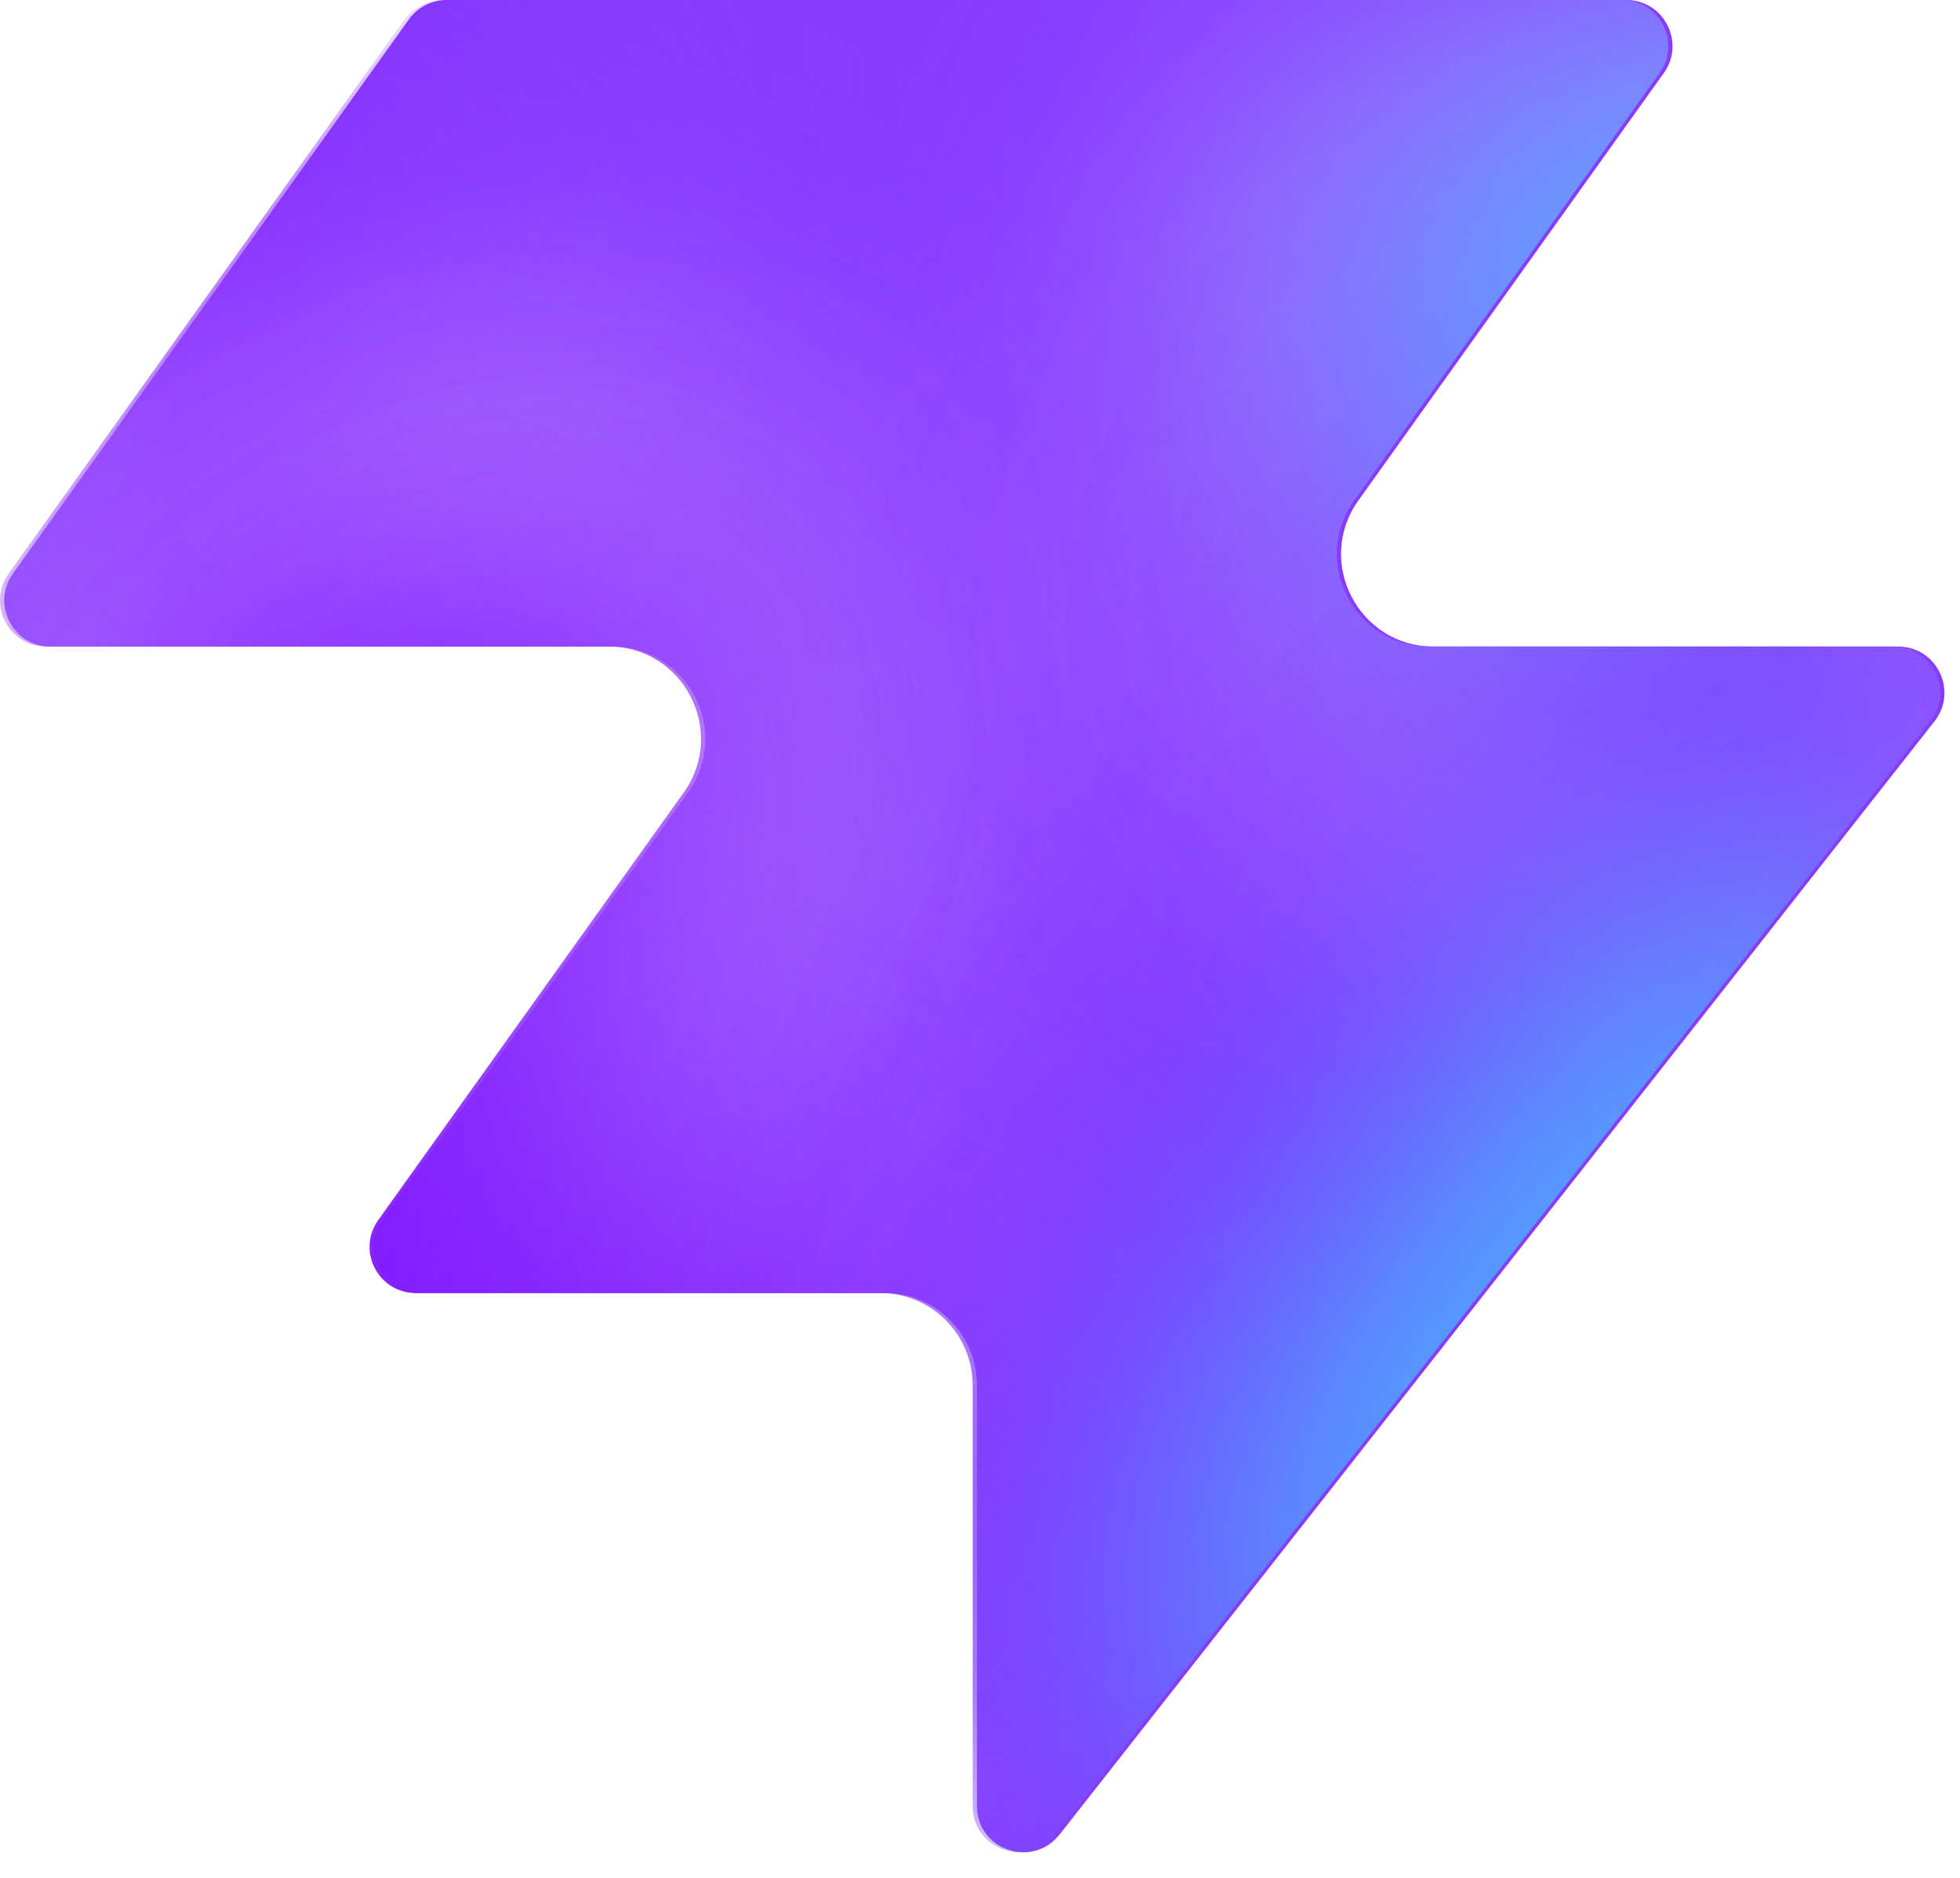
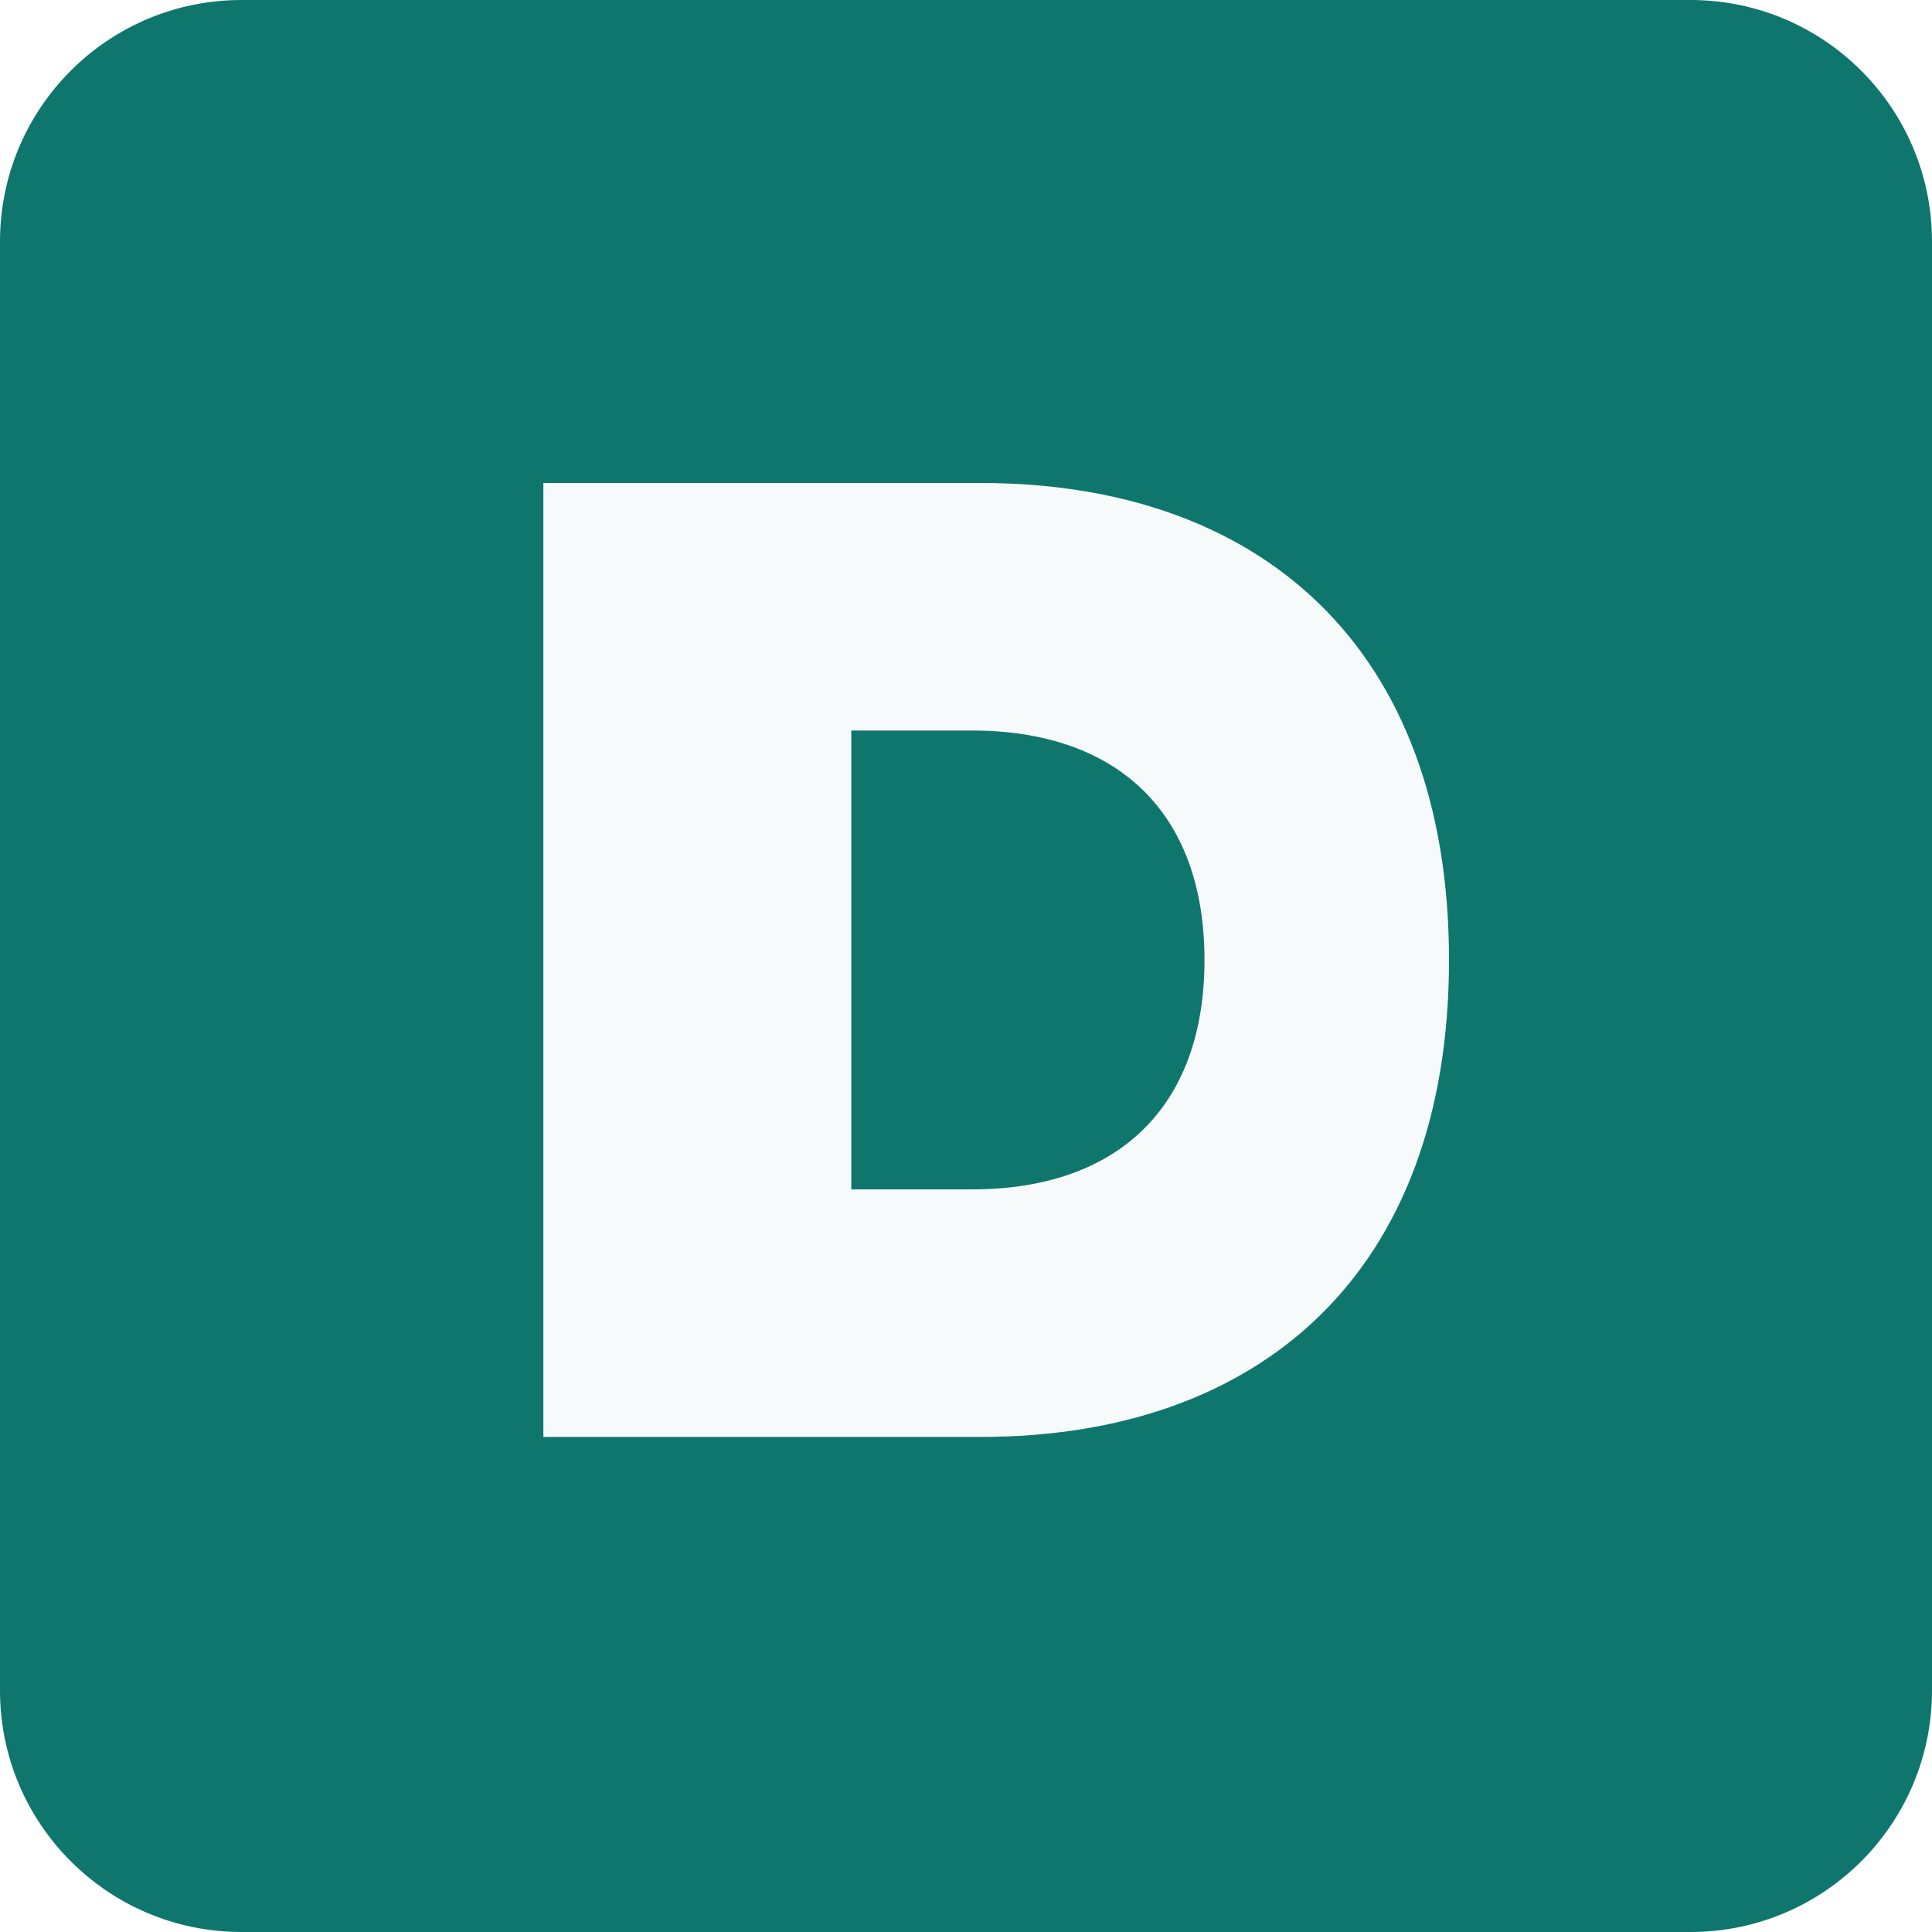
- <svg xmlns="http://www.w3.org/2000/svg" width="48" height="46" fill="none" viewBox="0 0 48 46">
-   <path fill="#863bff" d="M25.946 44.938c-.664.845-2.021.375-2.021-.698V33.937a2.26 2.26 0 0 0-2.262-2.262H10.287c-.92 0-1.456-1.04-.92-1.788l7.48-10.471c1.07-1.497 0-3.578-1.842-3.578H1.237c-.92 0-1.456-1.04-.92-1.788L10.013.474c.214-.297.556-.474.92-.474h28.894c.92 0 1.456 1.04.92 1.788l-7.48 10.471c-1.07 1.498 0 3.579 1.842 3.579h11.377c.943 0 1.473 1.088.89 1.83L25.947 44.94z" style="fill:#863bff;fill:color(display-p3 .525 .23 1);fill-opacity:1" />
-   <mask id="a" width="48" height="46" x="0" y="0" maskUnits="userSpaceOnUse" style="mask-type:alpha">
-     <path fill="#000" d="M25.842 44.938c-.664.844-2.021.375-2.021-.698V33.937a2.26 2.26 0 0 0-2.262-2.262H10.183c-.92 0-1.456-1.04-.92-1.788l7.48-10.471c1.07-1.498 0-3.579-1.842-3.579H1.133c-.92 0-1.456-1.04-.92-1.787L9.91.473c.214-.297.556-.474.92-.474h28.894c.92 0 1.456 1.04.92 1.788l-7.48 10.471c-1.07 1.498 0 3.578 1.842 3.578h11.377c.943 0 1.473 1.088.89 1.832L25.843 44.94z" style="fill:#000;fill-opacity:1" />
-   </mask>
-   <g mask="url(#a)">
-     <g filter="url(#b)">
-       <ellipse cx="5.508" cy="14.704" fill="#ede6ff" rx="5.508" ry="14.704" style="fill:#ede6ff;fill:color(display-p3 .927 .903 1);fill-opacity:1" transform="matrix(.00324 1 1 -.00324 -4.47 31.516)" />
-     </g>
-     <g filter="url(#c)">
-       <ellipse cx="10.399" cy="29.851" fill="#ede6ff" rx="10.399" ry="29.851" style="fill:#ede6ff;fill:color(display-p3 .927 .903 1);fill-opacity:1" transform="matrix(.00324 1 1 -.00324 -39.328 7.883)" />
-     </g>
-     <g filter="url(#d)">
-       <ellipse cx="5.508" cy="30.487" fill="#7e14ff" rx="5.508" ry="30.487" style="fill:#7e14ff;fill:color(display-p3 .492 .077 1);fill-opacity:1" transform="rotate(89.814 -25.913 -14.639)scale(1 -1)" />
-     </g>
-     <g filter="url(#e)">
-       <ellipse cx="5.508" cy="30.599" fill="#7e14ff" rx="5.508" ry="30.599" style="fill:#7e14ff;fill:color(display-p3 .492 .077 1);fill-opacity:1" transform="rotate(89.814 -32.644 -3.334)scale(1 -1)" />
-     </g>
-     <g filter="url(#f)">
-       <ellipse cx="5.508" cy="30.599" fill="#7e14ff" rx="5.508" ry="30.599" style="fill:#7e14ff;fill:color(display-p3 .492 .077 1);fill-opacity:1" transform="matrix(.00324 1 1 -.00324 -34.34 30.47)" />
-     </g>
-     <g filter="url(#g)">
-       <ellipse cx="14.072" cy="22.078" fill="#ede6ff" rx="14.072" ry="22.078" style="fill:#ede6ff;fill:color(display-p3 .927 .903 1);fill-opacity:1" transform="rotate(93.35 24.506 48.493)scale(-1 1)" />
-     </g>
-     <g filter="url(#h)">
-       <ellipse cx="3.47" cy="21.501" fill="#7e14ff" rx="3.47" ry="21.501" style="fill:#7e14ff;fill:color(display-p3 .492 .077 1);fill-opacity:1" transform="rotate(89.009 28.708 47.59)scale(-1 1)" />
-     </g>
-     <g filter="url(#i)">
-       <ellipse cx="3.47" cy="21.501" fill="#7e14ff" rx="3.47" ry="21.501" style="fill:#7e14ff;fill:color(display-p3 .492 .077 1);fill-opacity:1" transform="rotate(89.009 28.708 47.59)scale(-1 1)" />
-     </g>
-     <g filter="url(#j)">
-       <ellipse cx=".387" cy="8.972" fill="#7e14ff" rx="4.407" ry="29.108" style="fill:#7e14ff;fill:color(display-p3 .492 .077 1);fill-opacity:1" transform="rotate(39.51 .387 8.972)" />
-     </g>
-     <g filter="url(#k)">
-       <ellipse cx="47.523" cy="-6.092" fill="#7e14ff" rx="4.407" ry="29.108" style="fill:#7e14ff;fill:color(display-p3 .492 .077 1);fill-opacity:1" transform="rotate(37.892 47.523 -6.092)" />
-     </g>
-     <g filter="url(#l)">
-       <ellipse cx="41.412" cy="6.333" fill="#47bfff" rx="5.971" ry="9.665" style="fill:#47bfff;fill:color(display-p3 .28 .748 1);fill-opacity:1" transform="rotate(37.892 41.412 6.333)" />
-     </g>
-     <g filter="url(#m)">
-       <ellipse cx="-1.879" cy="38.332" fill="#7e14ff" rx="4.407" ry="29.108" style="fill:#7e14ff;fill:color(display-p3 .492 .077 1);fill-opacity:1" transform="rotate(37.892 -1.88 38.332)" />
-     </g>
-     <g filter="url(#n)">
-       <ellipse cx="-1.879" cy="38.332" fill="#7e14ff" rx="4.407" ry="29.108" style="fill:#7e14ff;fill:color(display-p3 .492 .077 1);fill-opacity:1" transform="rotate(37.892 -1.88 38.332)" />
-     </g>
-     <g filter="url(#o)">
-       <ellipse cx="35.651" cy="29.907" fill="#7e14ff" rx="4.407" ry="29.108" style="fill:#7e14ff;fill:color(display-p3 .492 .077 1);fill-opacity:1" transform="rotate(37.892 35.651 29.907)" />
-     </g>
-     <g filter="url(#p)">
-       <ellipse cx="38.418" cy="32.4" fill="#47bfff" rx="5.971" ry="15.297" style="fill:#47bfff;fill:color(display-p3 .28 .748 1);fill-opacity:1" transform="rotate(37.892 38.418 32.4)" />
-     </g>
-   </g>
-   <defs>
-     <filter id="b" width="60.045" height="41.654" x="-19.77" y="16.149" color-interpolation-filters="sRGB" filterUnits="userSpaceOnUse">
-       <feFlood flood-opacity="0" result="BackgroundImageFix" />
-       <feBlend in="SourceGraphic" in2="BackgroundImageFix" result="shape" />
-       <feGaussianBlur result="effect1_foregroundBlur_2002_17158" stdDeviation="7.659" />
-     </filter>
-     <filter id="c" width="90.34" height="51.437" x="-54.613" y="-7.533" color-interpolation-filters="sRGB" filterUnits="userSpaceOnUse">
-       <feFlood flood-opacity="0" result="BackgroundImageFix" />
-       <feBlend in="SourceGraphic" in2="BackgroundImageFix" result="shape" />
-       <feGaussianBlur result="effect1_foregroundBlur_2002_17158" stdDeviation="7.659" />
-     </filter>
-     <filter id="d" width="79.355" height="29.4" x="-49.64" y="2.03" color-interpolation-filters="sRGB" filterUnits="userSpaceOnUse">
-       <feFlood flood-opacity="0" result="BackgroundImageFix" />
-       <feBlend in="SourceGraphic" in2="BackgroundImageFix" result="shape" />
-       <feGaussianBlur result="effect1_foregroundBlur_2002_17158" stdDeviation="4.596" />
-     </filter>
-     <filter id="e" width="79.579" height="29.4" x="-45.045" y="20.029" color-interpolation-filters="sRGB" filterUnits="userSpaceOnUse">
-       <feFlood flood-opacity="0" result="BackgroundImageFix" />
-       <feBlend in="SourceGraphic" in2="BackgroundImageFix" result="shape" />
-       <feGaussianBlur result="effect1_foregroundBlur_2002_17158" stdDeviation="4.596" />
-     </filter>
-     <filter id="f" width="79.579" height="29.4" x="-43.513" y="21.178" color-interpolation-filters="sRGB" filterUnits="userSpaceOnUse">
-       <feFlood flood-opacity="0" result="BackgroundImageFix" />
-       <feBlend in="SourceGraphic" in2="BackgroundImageFix" result="shape" />
-       <feGaussianBlur result="effect1_foregroundBlur_2002_17158" stdDeviation="4.596" />
-     </filter>
-     <filter id="g" width="74.749" height="58.852" x="15.756" y="-17.901" color-interpolation-filters="sRGB" filterUnits="userSpaceOnUse">
-       <feFlood flood-opacity="0" result="BackgroundImageFix" />
-       <feBlend in="SourceGraphic" in2="BackgroundImageFix" result="shape" />
-       <feGaussianBlur result="effect1_foregroundBlur_2002_17158" stdDeviation="7.659" />
-     </filter>
-     <filter id="h" width="61.377" height="25.362" x="23.548" y="2.284" color-interpolation-filters="sRGB" filterUnits="userSpaceOnUse">
-       <feFlood flood-opacity="0" result="BackgroundImageFix" />
-       <feBlend in="SourceGraphic" in2="BackgroundImageFix" result="shape" />
-       <feGaussianBlur result="effect1_foregroundBlur_2002_17158" stdDeviation="4.596" />
-     </filter>
-     <filter id="i" width="61.377" height="25.362" x="23.548" y="2.284" color-interpolation-filters="sRGB" filterUnits="userSpaceOnUse">
-       <feFlood flood-opacity="0" result="BackgroundImageFix" />
-       <feBlend in="SourceGraphic" in2="BackgroundImageFix" result="shape" />
-       <feGaussianBlur result="effect1_foregroundBlur_2002_17158" stdDeviation="4.596" />
-     </filter>
-     <filter id="j" width="56.045" height="63.649" x="-27.636" y="-22.853" color-interpolation-filters="sRGB" filterUnits="userSpaceOnUse">
-       <feFlood flood-opacity="0" result="BackgroundImageFix" />
-       <feBlend in="SourceGraphic" in2="BackgroundImageFix" result="shape" />
-       <feGaussianBlur result="effect1_foregroundBlur_2002_17158" stdDeviation="4.596" />
-     </filter>
-     <filter id="k" width="54.814" height="64.646" x="20.116" y="-38.415" color-interpolation-filters="sRGB" filterUnits="userSpaceOnUse">
-       <feFlood flood-opacity="0" result="BackgroundImageFix" />
-       <feBlend in="SourceGraphic" in2="BackgroundImageFix" result="shape" />
-       <feGaussianBlur result="effect1_foregroundBlur_2002_17158" stdDeviation="4.596" />
-     </filter>
-     <filter id="l" width="33.541" height="35.313" x="24.641" y="-11.323" color-interpolation-filters="sRGB" filterUnits="userSpaceOnUse">
-       <feFlood flood-opacity="0" result="BackgroundImageFix" />
-       <feBlend in="SourceGraphic" in2="BackgroundImageFix" result="shape" />
-       <feGaussianBlur result="effect1_foregroundBlur_2002_17158" stdDeviation="4.596" />
-     </filter>
-     <filter id="m" width="54.814" height="64.646" x="-29.286" y="6.009" color-interpolation-filters="sRGB" filterUnits="userSpaceOnUse">
-       <feFlood flood-opacity="0" result="BackgroundImageFix" />
-       <feBlend in="SourceGraphic" in2="BackgroundImageFix" result="shape" />
-       <feGaussianBlur result="effect1_foregroundBlur_2002_17158" stdDeviation="4.596" />
-     </filter>
-     <filter id="n" width="54.814" height="64.646" x="-29.286" y="6.009" color-interpolation-filters="sRGB" filterUnits="userSpaceOnUse">
-       <feFlood flood-opacity="0" result="BackgroundImageFix" />
-       <feBlend in="SourceGraphic" in2="BackgroundImageFix" result="shape" />
-       <feGaussianBlur result="effect1_foregroundBlur_2002_17158" stdDeviation="4.596" />
-     </filter>
-     <filter id="o" width="54.814" height="64.646" x="8.244" y="-2.416" color-interpolation-filters="sRGB" filterUnits="userSpaceOnUse">
-       <feFlood flood-opacity="0" result="BackgroundImageFix" />
-       <feBlend in="SourceGraphic" in2="BackgroundImageFix" result="shape" />
-       <feGaussianBlur result="effect1_foregroundBlur_2002_17158" stdDeviation="4.596" />
-     </filter>
-     <filter id="p" width="39.409" height="43.623" x="18.713" y="10.588" color-interpolation-filters="sRGB" filterUnits="userSpaceOnUse">
-       <feFlood flood-opacity="0" result="BackgroundImageFix" />
-       <feBlend in="SourceGraphic" in2="BackgroundImageFix" result="shape" />
-       <feGaussianBlur result="effect1_foregroundBlur_2002_17158" stdDeviation="4.596" />
-     </filter>
-   </defs>
+ <svg xmlns="http://www.w3.org/2000/svg" viewBox="0 0 64 64" role="img" aria-label="Deshmukh Technology">
+   <rect width="64" height="64" rx="8" fill="#0F766E" />
+   <path fill="#F7FAFB" d="M18 16h14.5c9.2 0 15.5 5.4 15.5 15.8S41.7 47.6 32.5 47.6H18V16zm10.2 8.2v15.2h4c4.8 0 7.7-2.7 7.7-7.6s-2.9-7.6-7.7-7.6h-4z" />
</svg>
